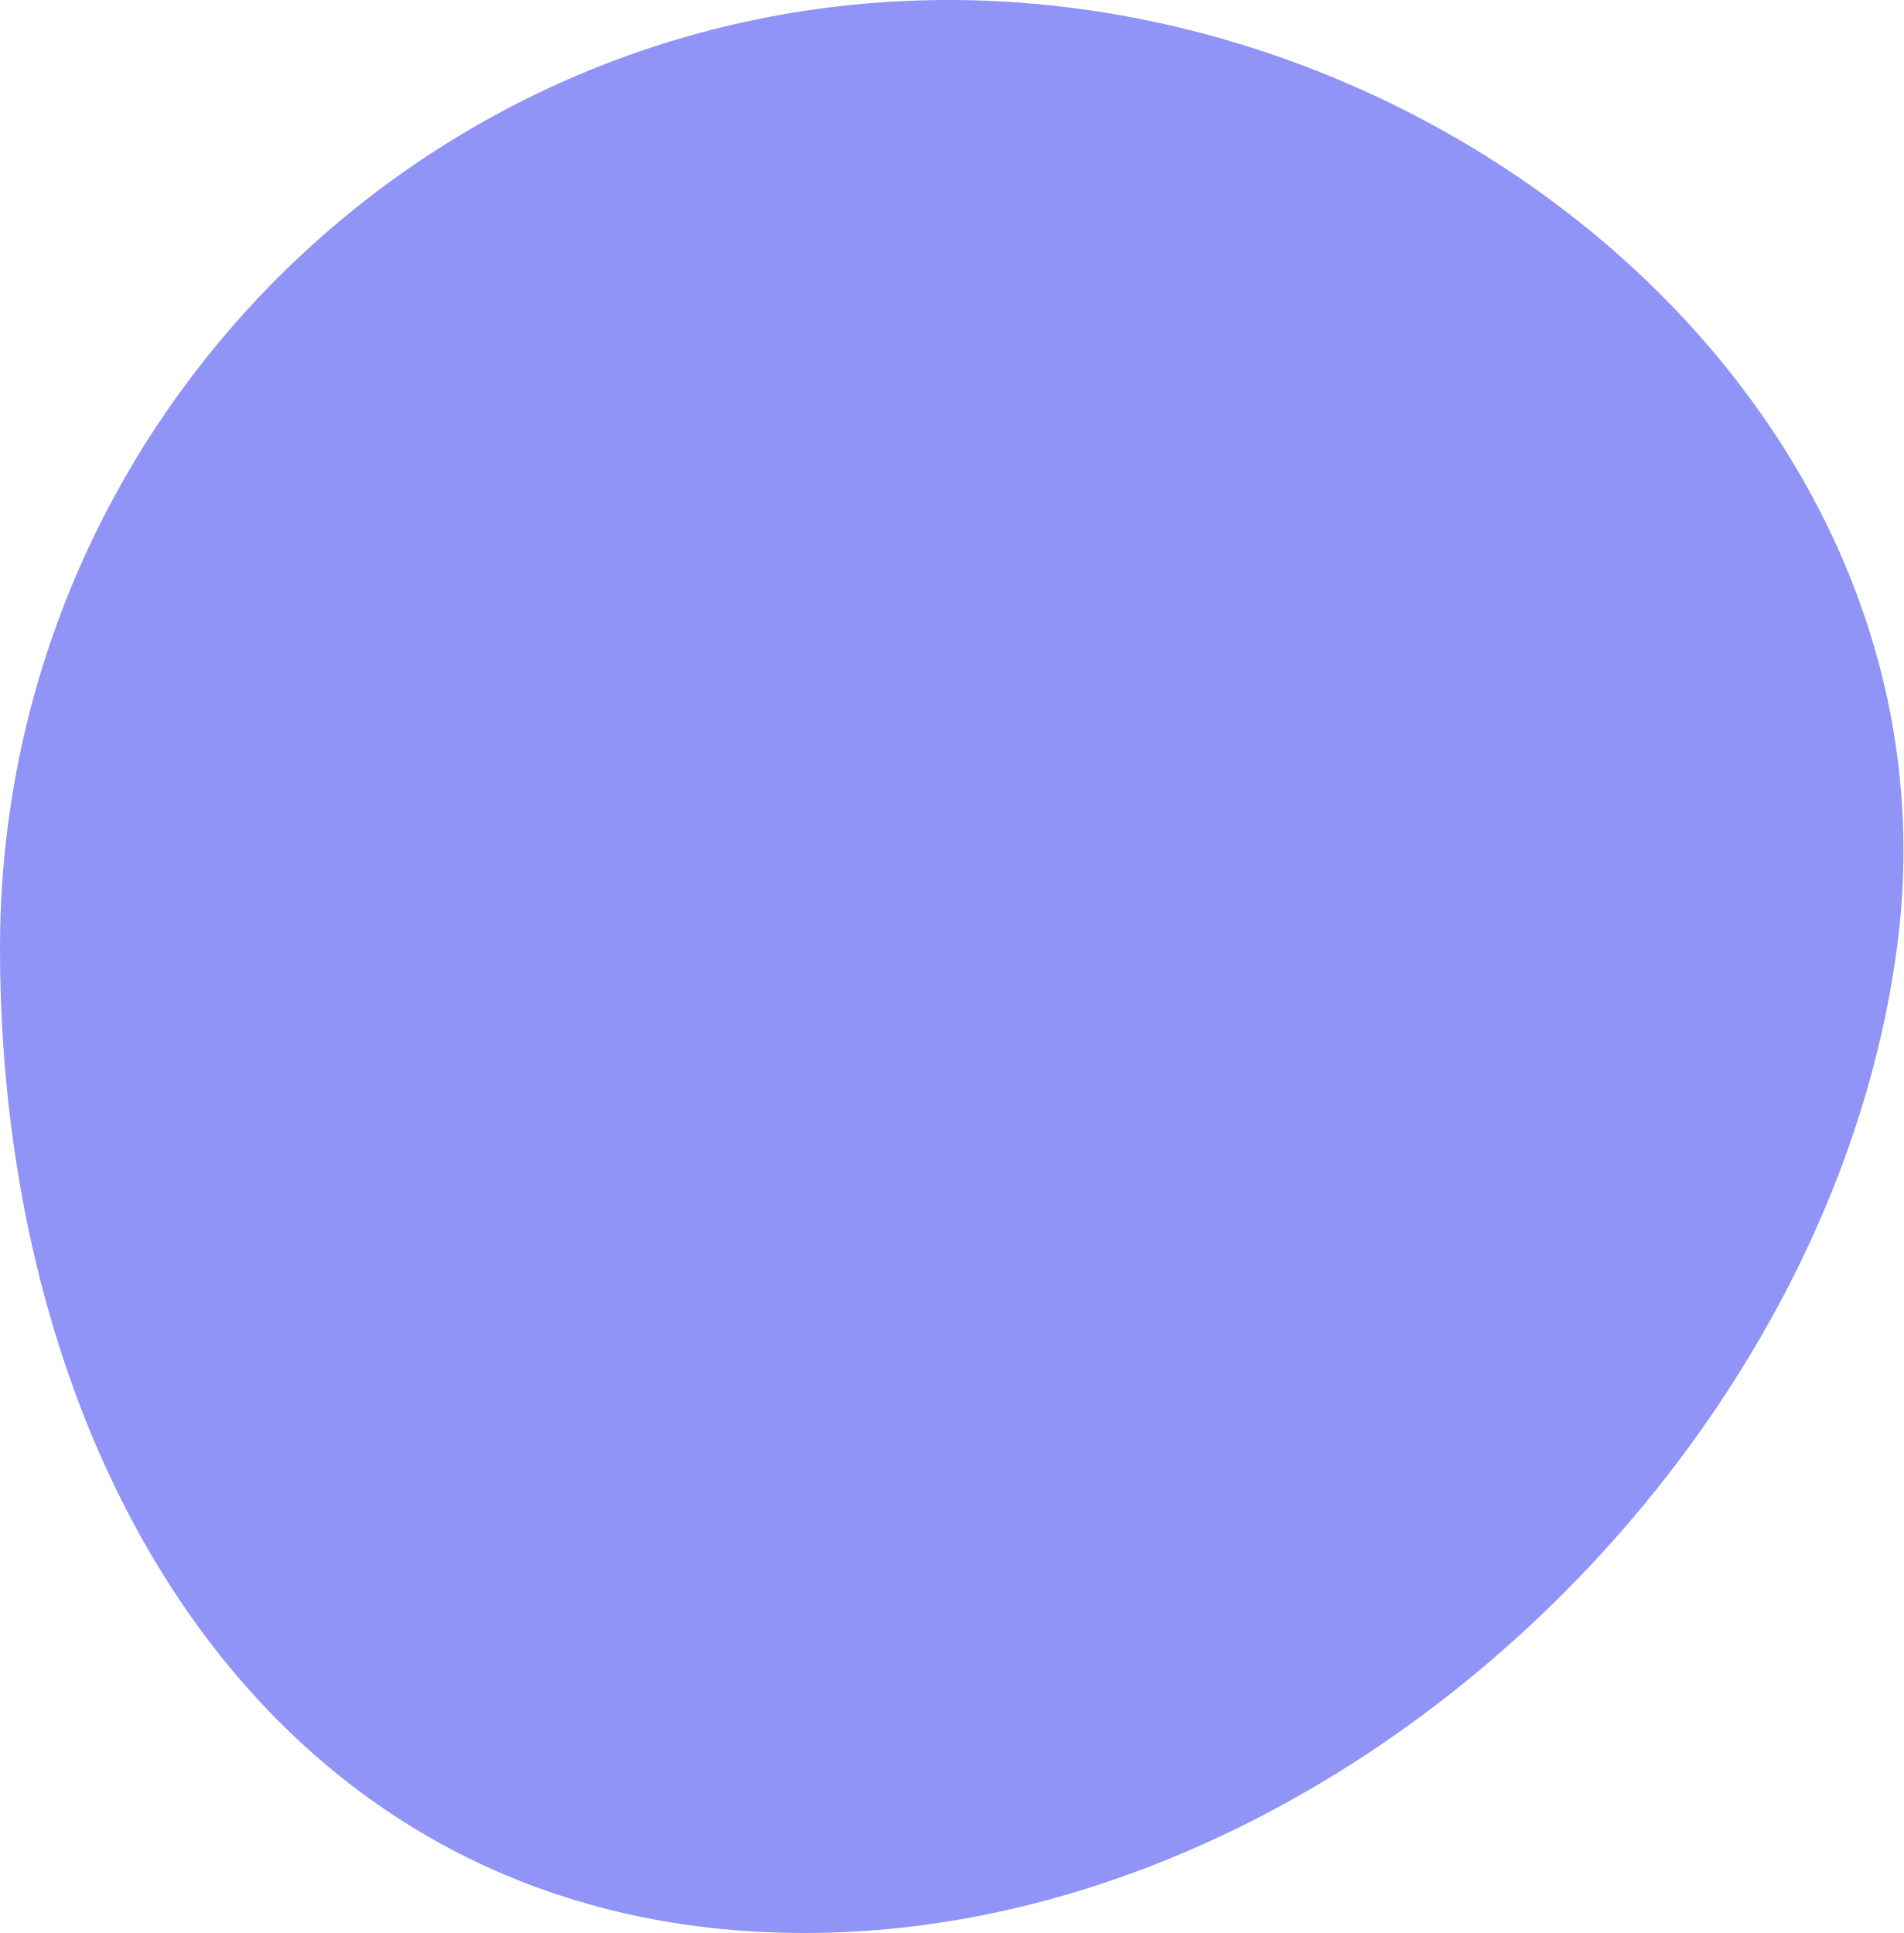
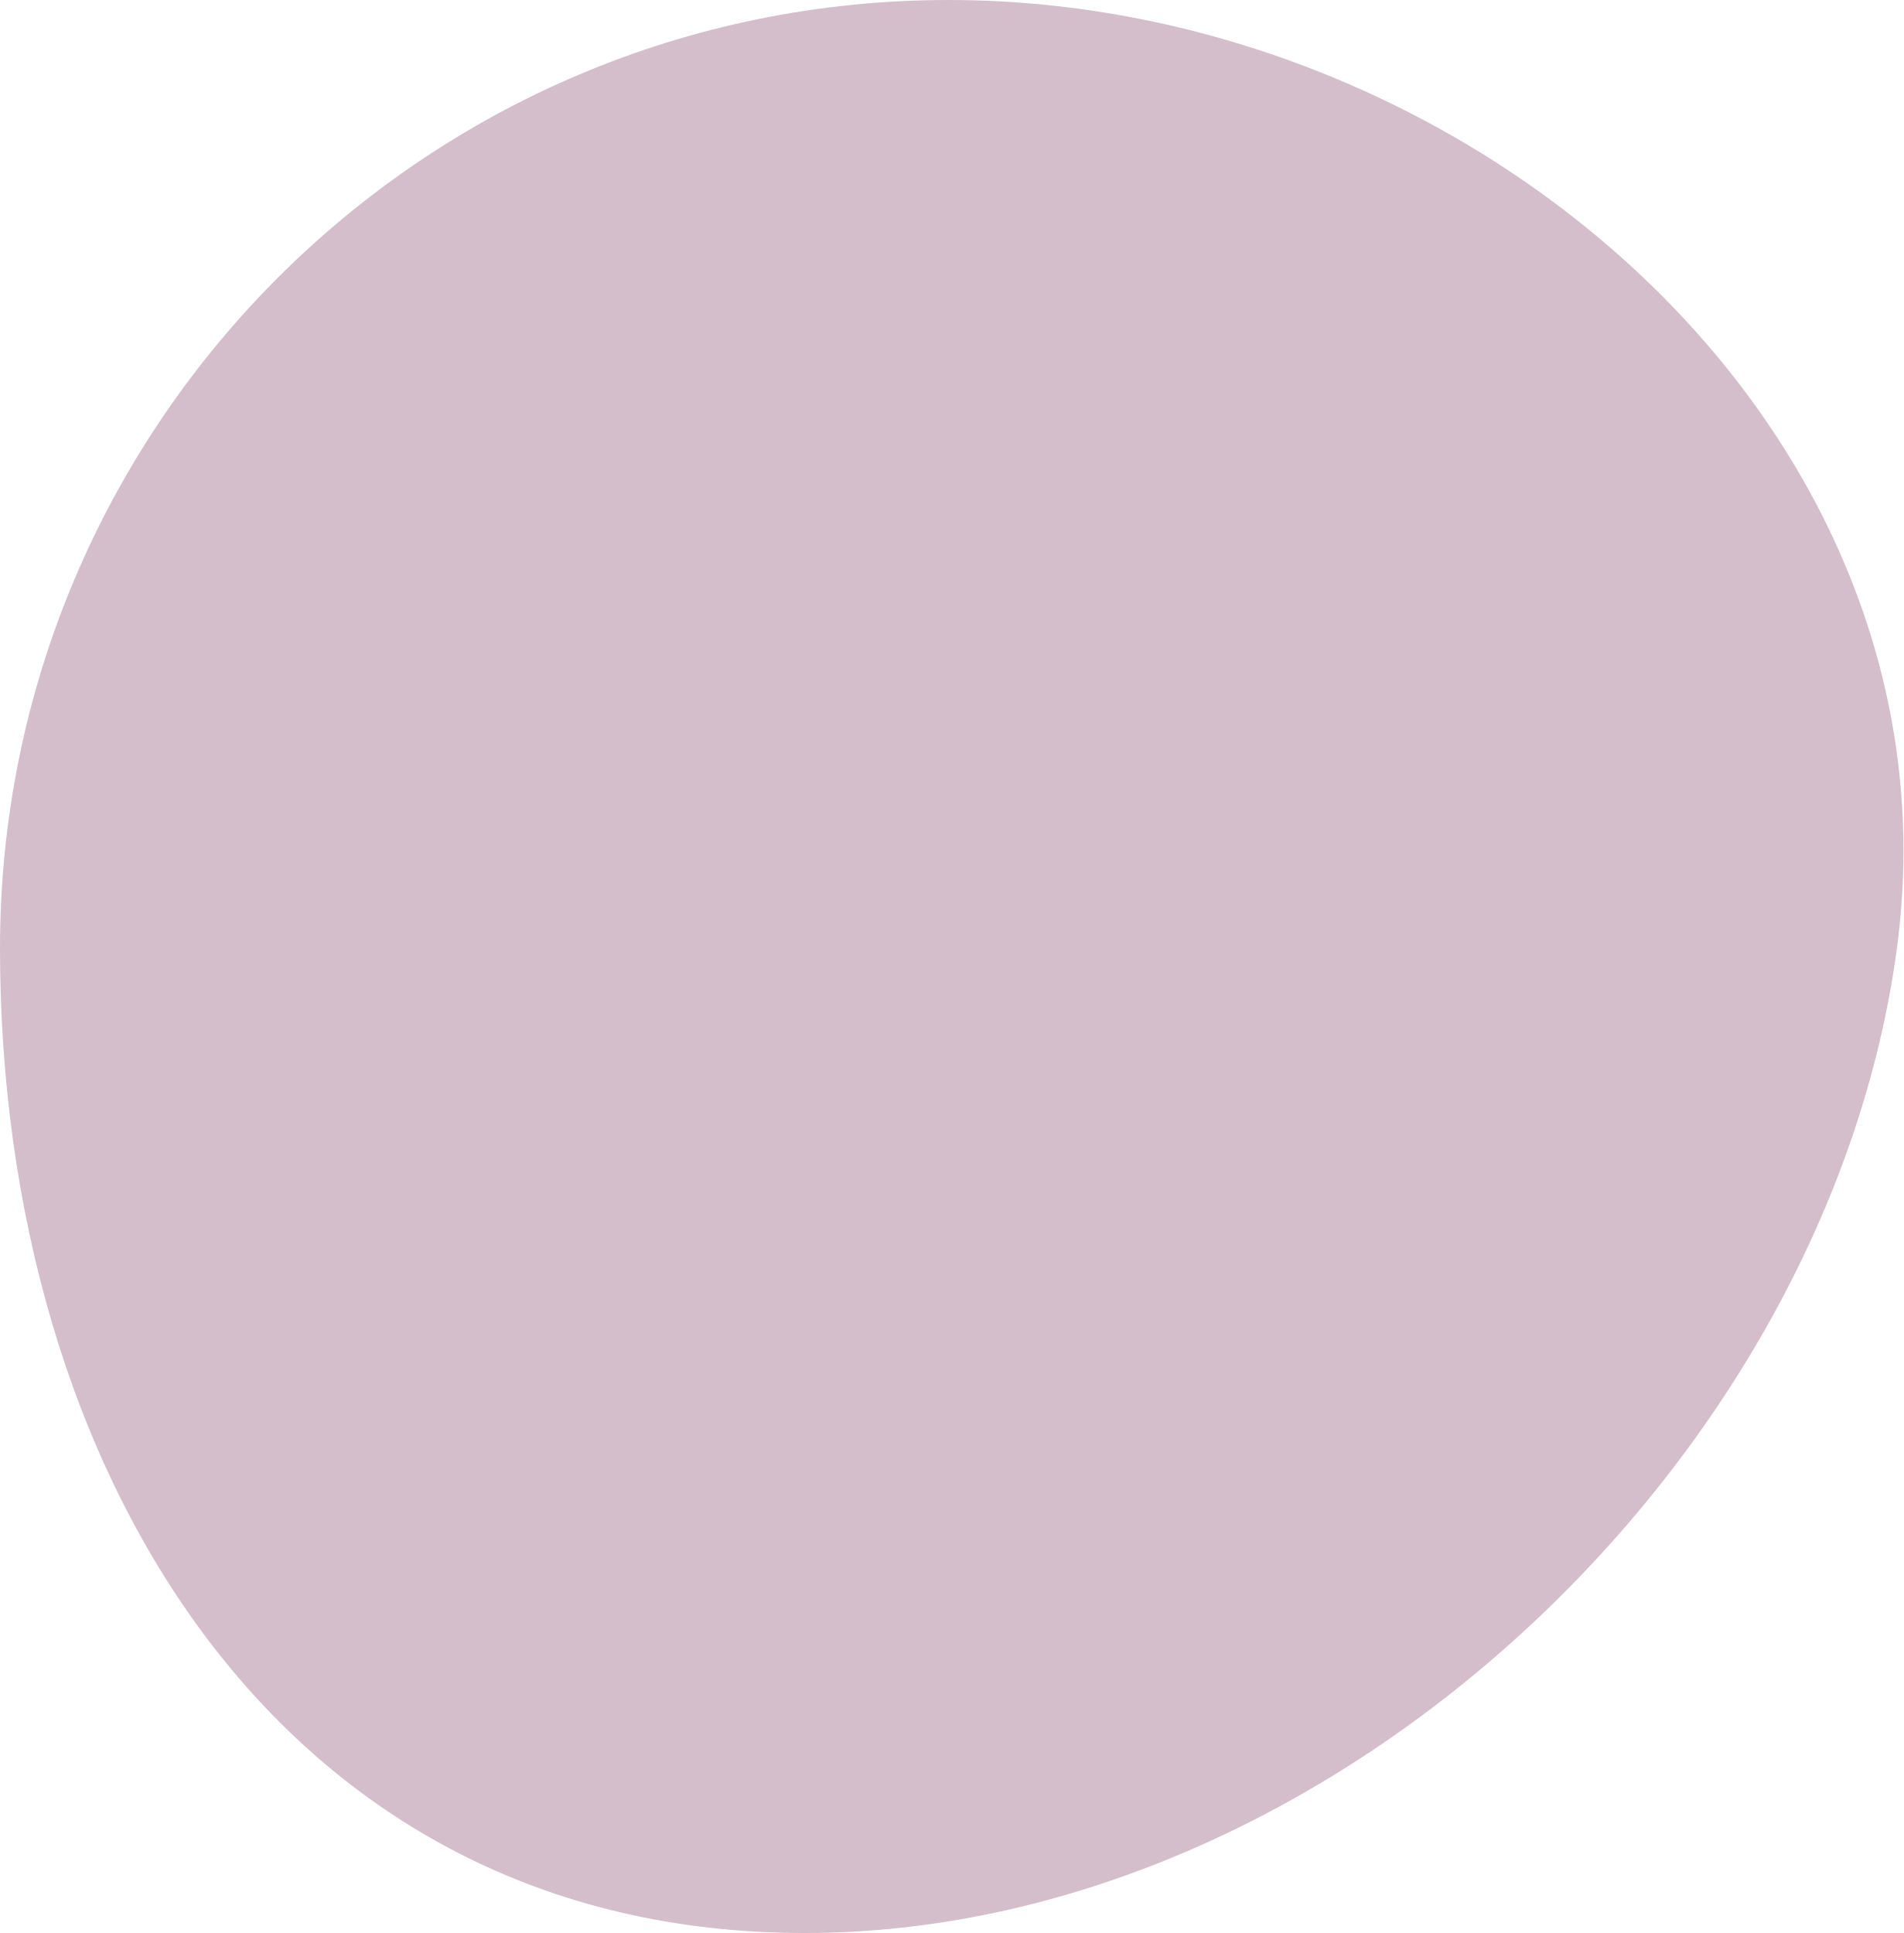
<svg xmlns="http://www.w3.org/2000/svg" id="Layer_1" data-name="Layer 1" viewBox="0 0 47.48 48.23">
  <defs>
-     <style>.cls-1{fill:#000cea;opacity:0.44;}</style>
+     <style>.cls-1{fill:#9D6B88;opacity:0.44;}</style>
  </defs>
  <path class="cls-1" d="M48.58,24.83C46.86,37.67,34.4,49.4,21.33,49.4S1.26,37.89,1.26,24.83A23.66,23.66,0,0,1,24.92,1.17C38,1.17,50.31,11.88,48.58,24.83Z" transform="translate(-1.26 -1.17)" />
</svg>
